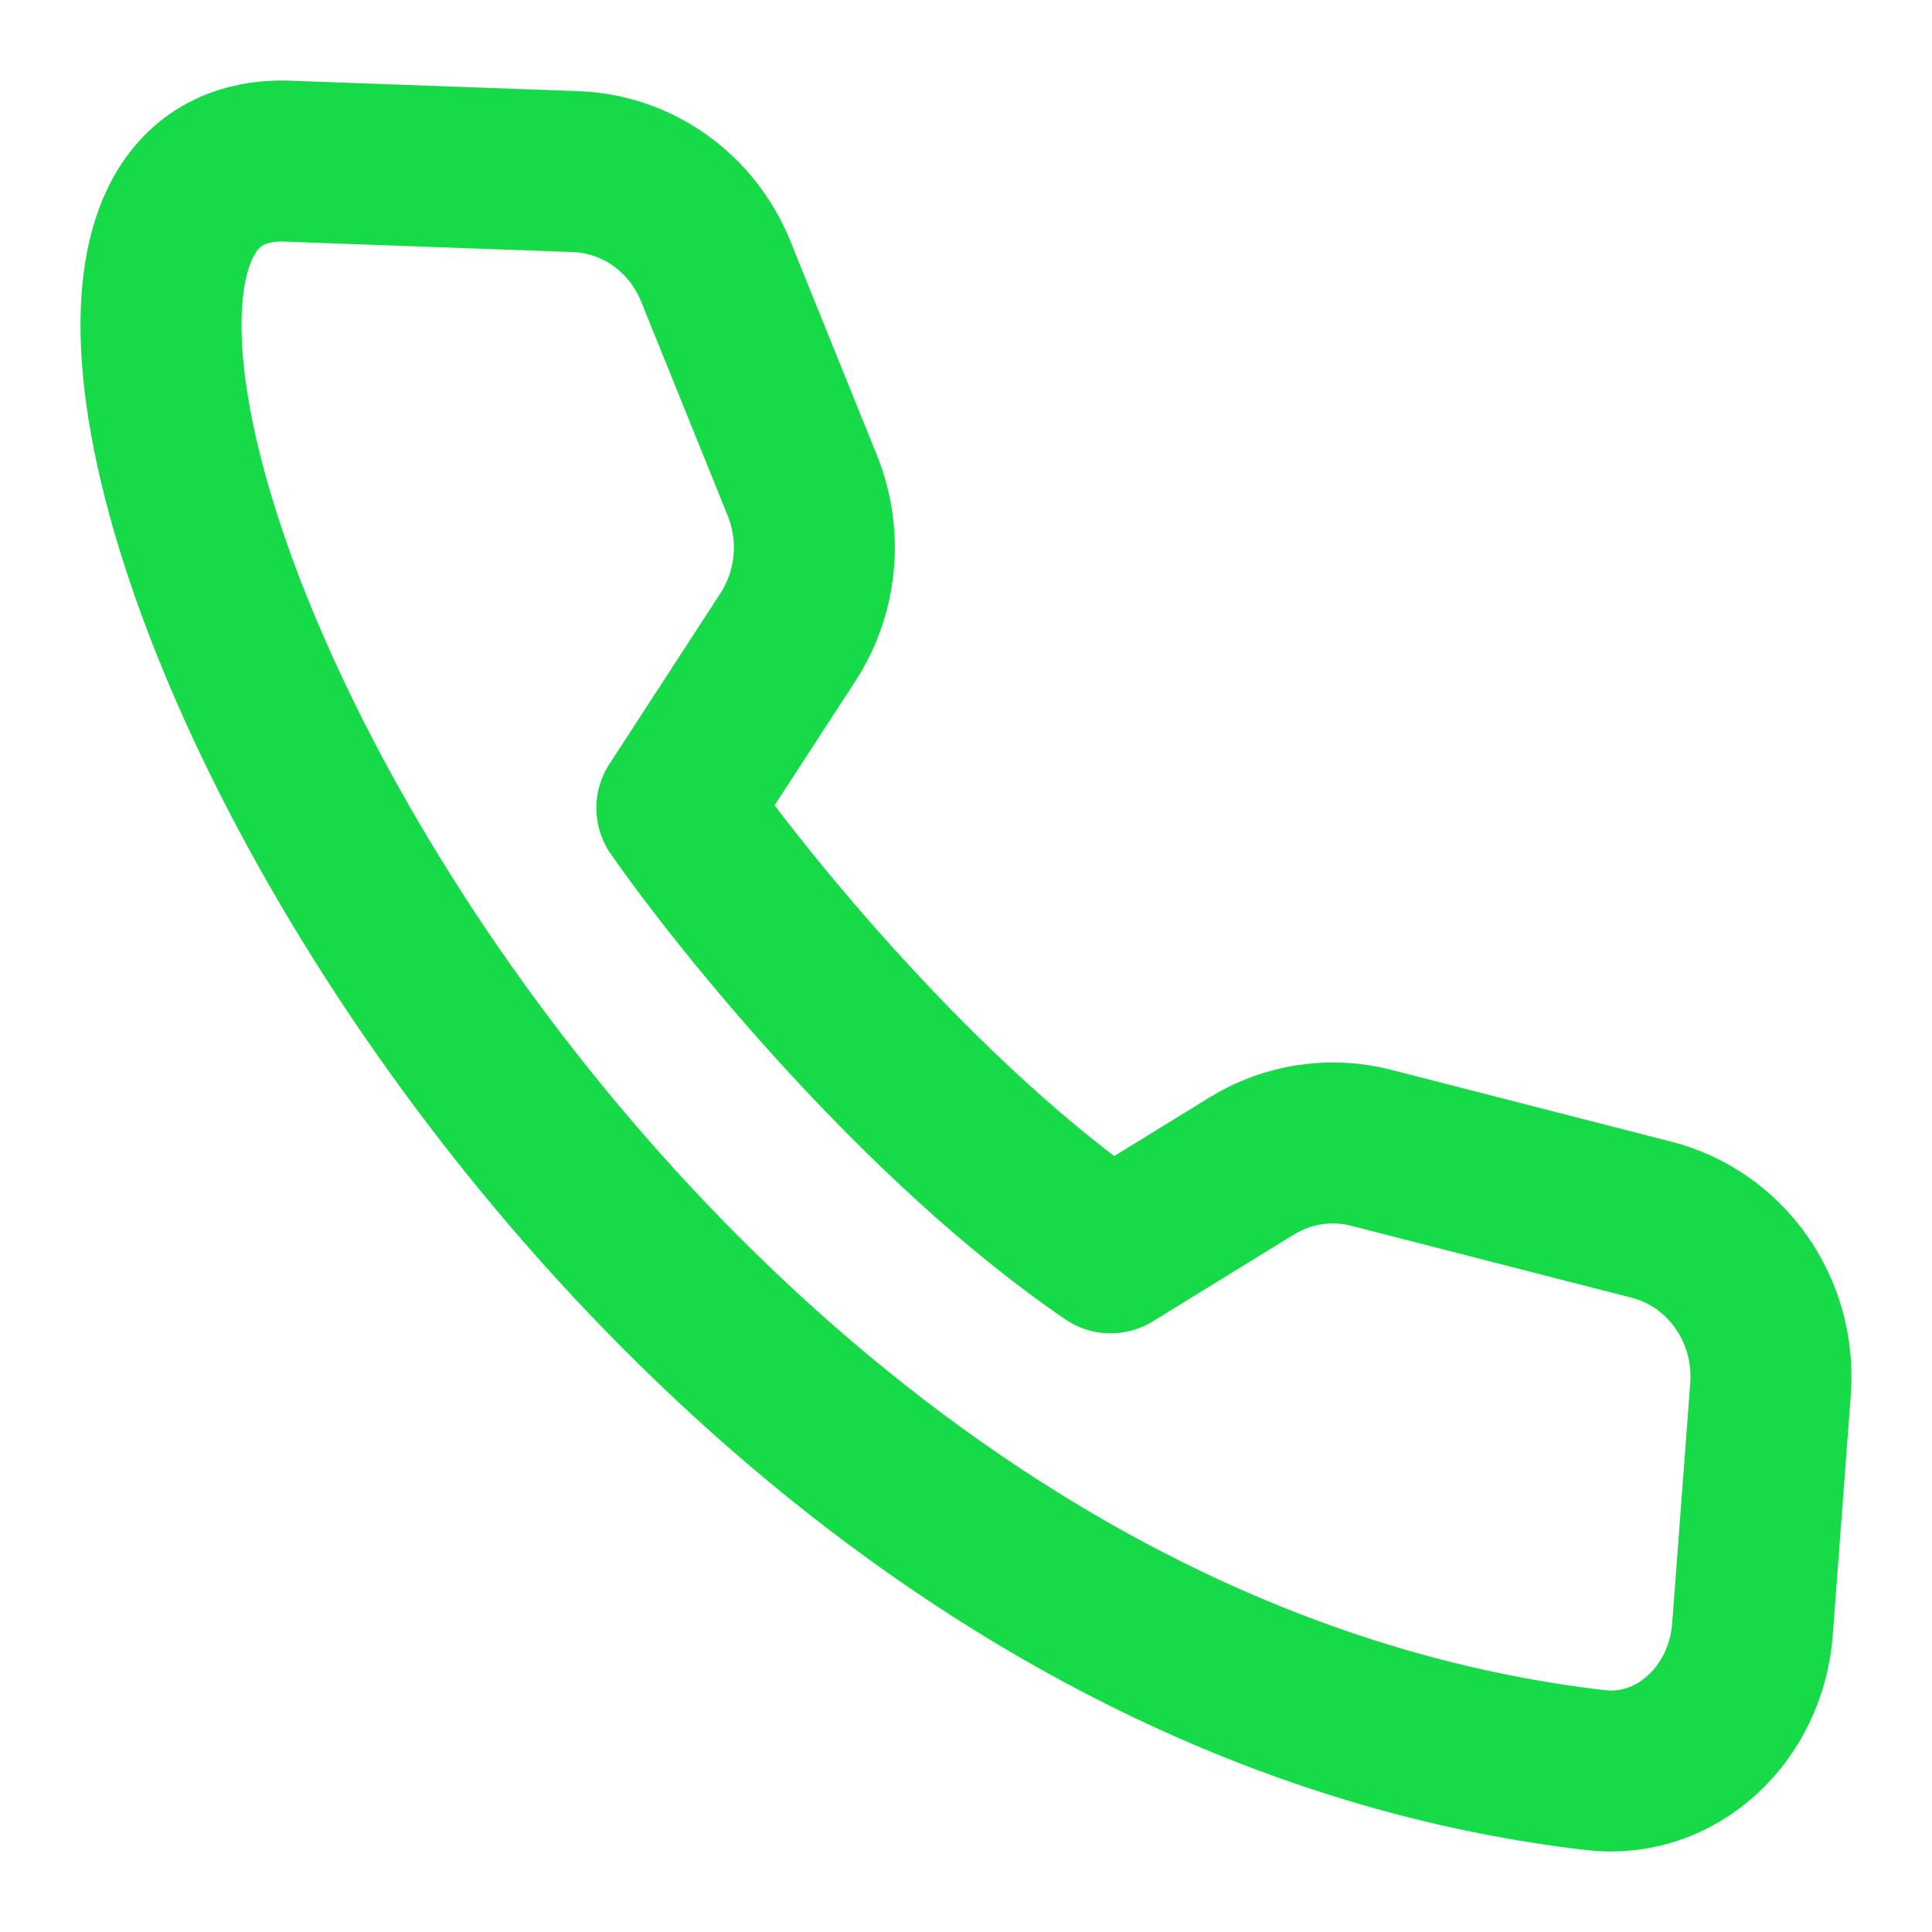
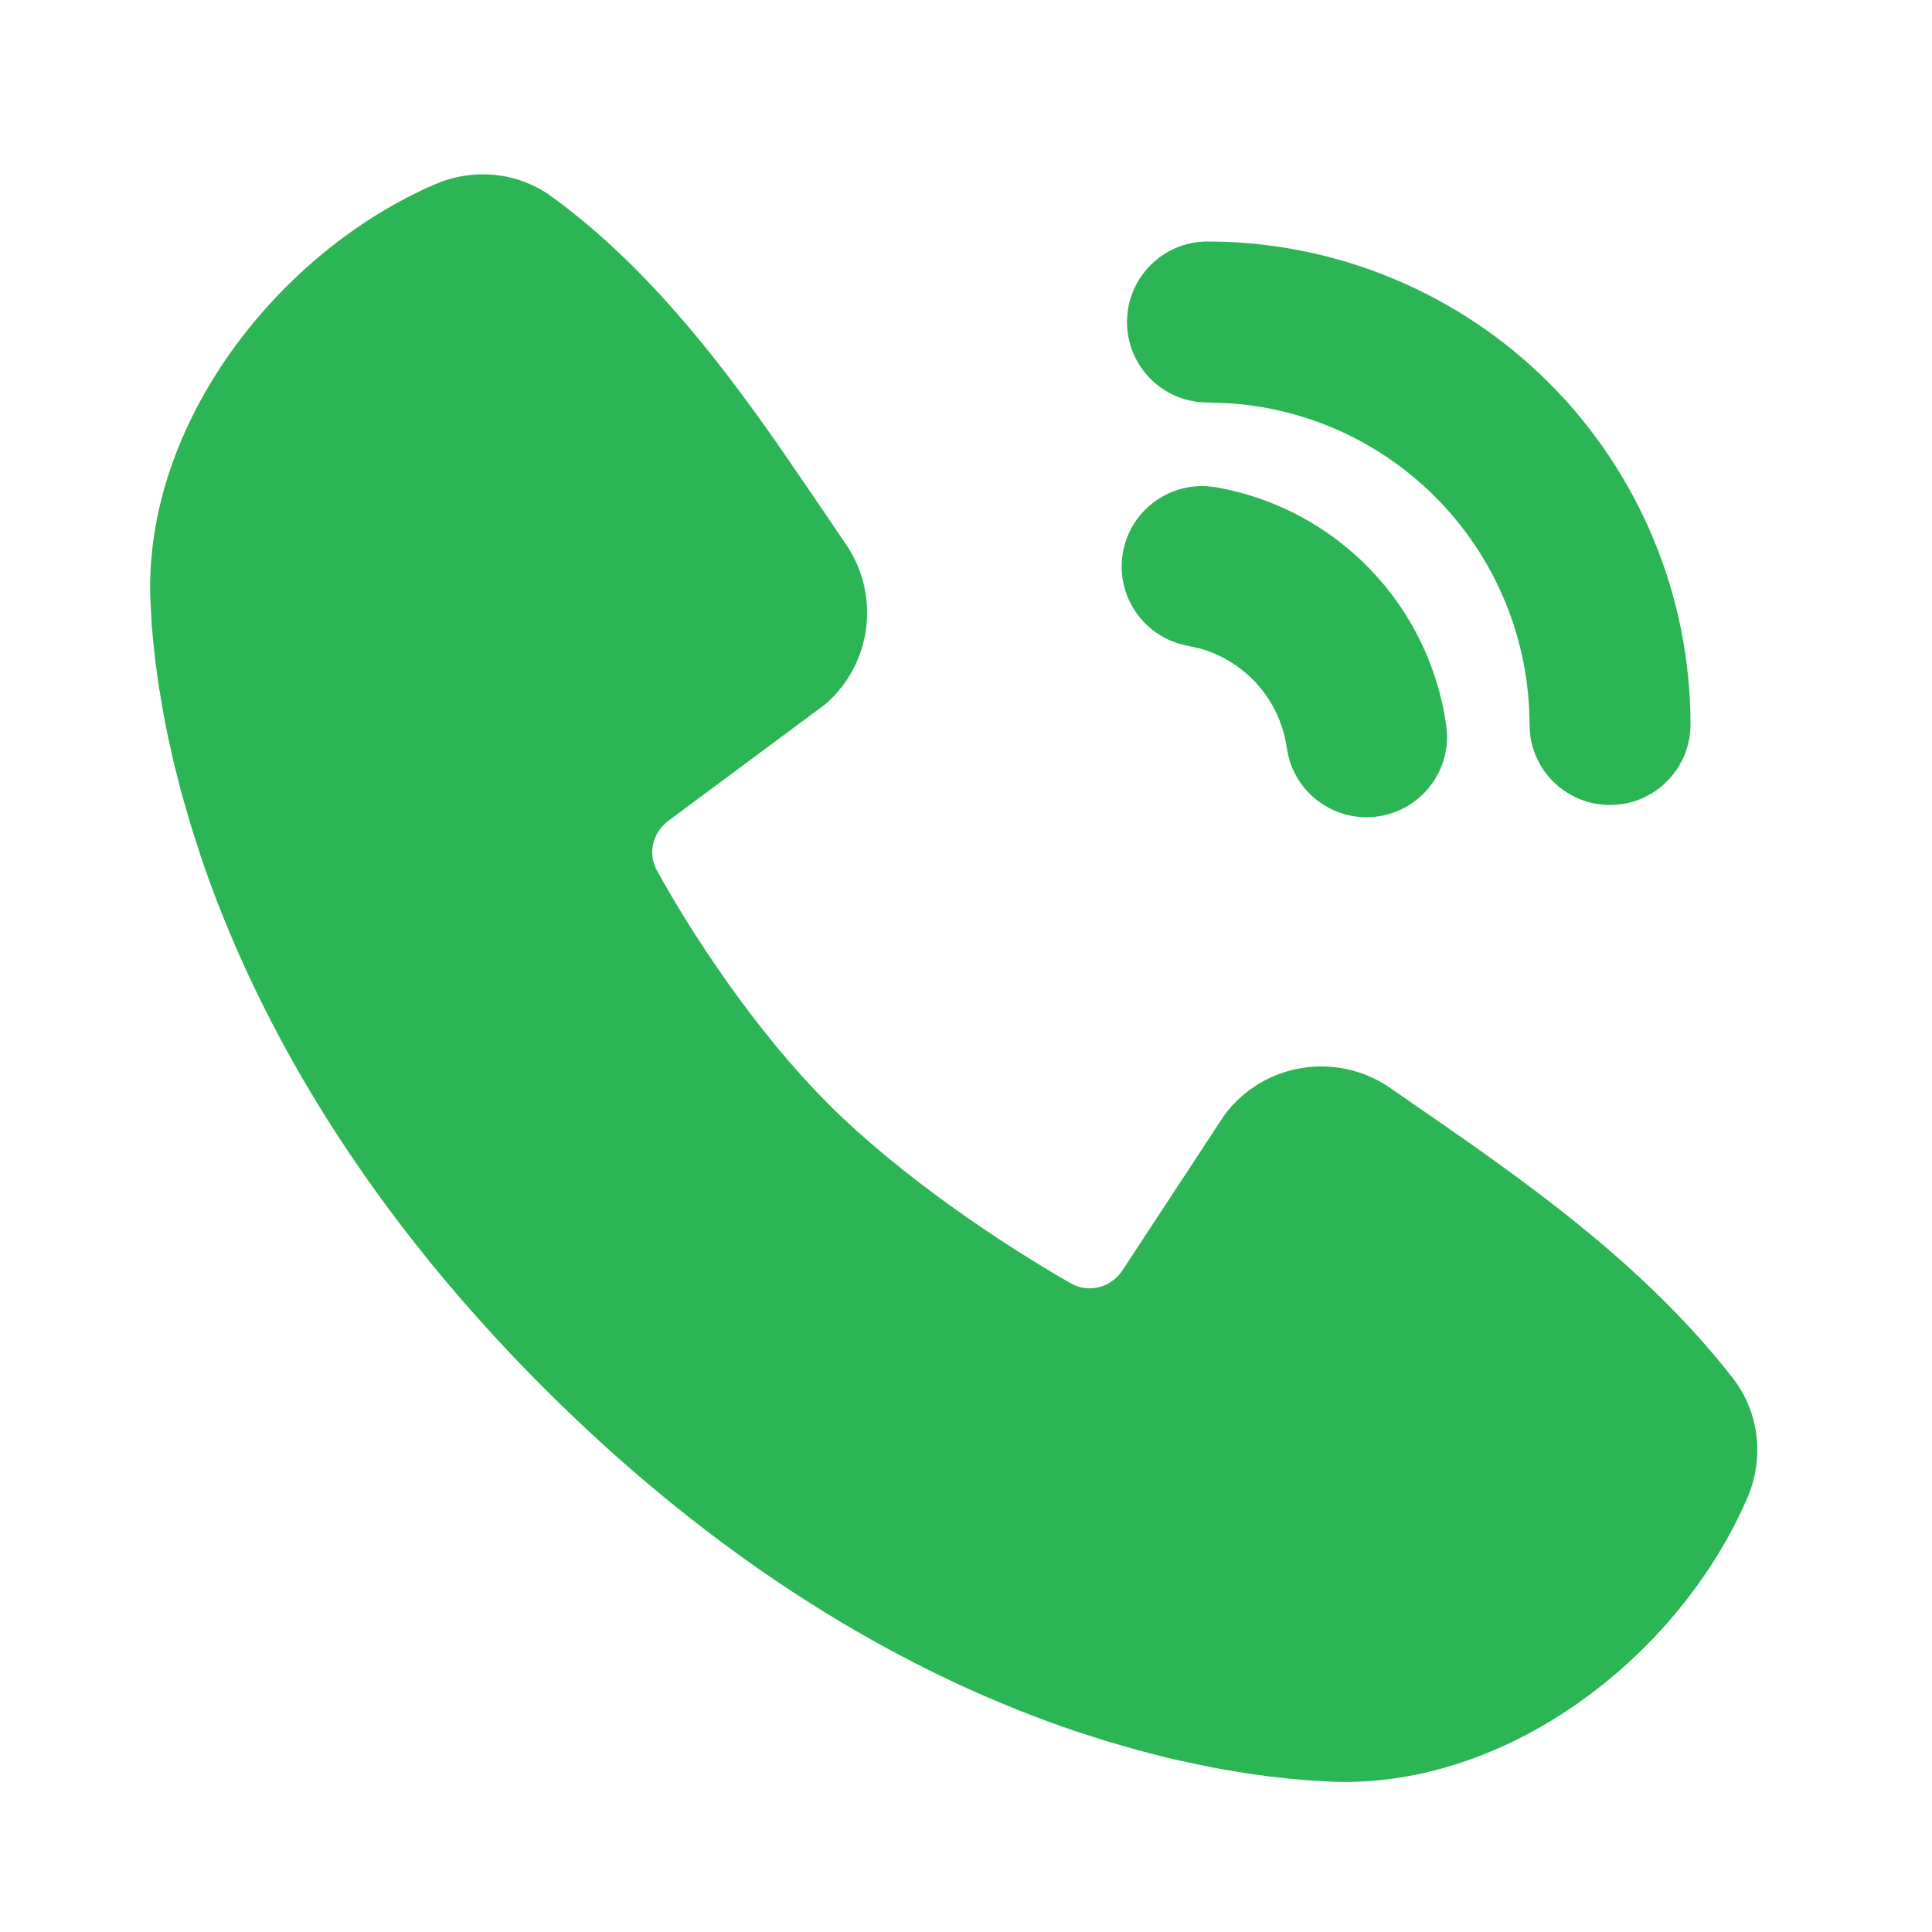
- <svg xmlns="http://www.w3.org/2000/svg" width="64px" height="64px" viewBox="0 0 24 24" fill="none" stroke="#000000" transform="rotate(0)">
+ <svg xmlns="http://www.w3.org/2000/svg" width="64px" height="64px" viewBox="0 0 24 24" version="1.1" fill="#000000">
  <g id="SVGRepo_bgCarrier" stroke-width="0" />
-   <g id="SVGRepo_tracerCarrier" stroke-linecap="round" stroke-linejoin="round" stroke="#CCCCCC" stroke-width="0.72" />
+   <g id="SVGRepo_tracerCarrier" stroke-linecap="round" stroke-linejoin="round" />
  <g id="SVGRepo_iconCarrier">
-     <path d="M3.511 2L7.15 2.132C7.917 2.159 8.597 2.643 8.891 3.37L9.967 6.032C10.217 6.652 10.15 7.358 9.787 7.916L8.408 10.037C9.225 11.21 11.445 13.956 13.796 15.563L15.548 14.485C15.994 14.21 16.527 14.129 17.031 14.258L20.516 15.152C21.443 15.389 22.067 16.278 21.994 17.255L21.77 20.238C21.692 21.285 20.835 22.107 19.818 21.989C6.392 20.428 -1.481 2 3.511 2Z" stroke="#16da47" stroke-width="2" stroke-linecap="round" stroke-linejoin="round" />
+     <g id="页面-1" stroke="none" stroke-width="1" fill="none" fill-rule="evenodd">
+       <g id="Contact" transform="translate(-576, -48)" fill-rule="nonzero">
+         <g id="phone_call_fill" transform="translate(576, 48)">
+           <path d="M24,0 L24,24 L0,24 L0,0 L24,0 Z M12.593,23.258 L12.582,23.26 L12.511,23.295 L12.492,23.299 L12.492,23.299 L12.477,23.295 L12.406,23.26 C12.396,23.256 12.387,23.259 12.382,23.265 L12.378,23.276 L12.361,23.703 L12.366,23.723 L12.377,23.736 L12.48,23.81 L12.495,23.814 L12.495,23.814 L12.507,23.81 L12.611,23.736 L12.623,23.72 L12.623,23.72 L12.627,23.703 L12.61,23.276 C12.608,23.266 12.601,23.259 12.593,23.258 L12.593,23.258 Z M12.858,23.145 L12.845,23.147 L12.66,23.24 L12.65,23.25 L12.65,23.25 L12.647,23.261 L12.665,23.691 L12.67,23.703 L12.67,23.703 L12.678,23.71 L12.879,23.803 C12.891,23.807 12.902,23.803 12.908,23.795 L12.912,23.781 L12.878,23.167 C12.875,23.155 12.867,23.147 12.858,23.145 L12.858,23.145 Z M12.143,23.147 C12.133,23.142 12.122,23.145 12.116,23.153 L12.11,23.167 L12.076,23.781 C12.075,23.793 12.083,23.802 12.093,23.805 L12.108,23.803 L12.309,23.71 L12.319,23.702 L12.319,23.702 L12.323,23.691 L12.34,23.261 L12.337,23.249 L12.337,23.249 L12.328,23.24 L12.143,23.147 Z" id="MingCute" fill-rule="nonzero"> </path>
+           <path d="M6.857,2.445 C7.999,3.278 8.889,4.416 9.65,5.503 L10.092,6.147 L10.092,6.147 L10.509,6.762 L10.509,6.762 C10.937,7.388 10.835,8.244 10.253,8.748 L8.302,10.197 C8.109,10.34 8.044,10.601 8.16,10.812 C8.602,11.616 9.388,12.812 10.288,13.712 C11.189,14.613 12.441,15.45 13.3,15.941 C13.523,16.069 13.803,15.995 13.944,15.78 L15.213,13.847 C15.7,13.199 16.609,13.058 17.27,13.515 L17.933,13.974 C19.172,14.834 20.504,15.811 21.521,17.113 C21.863,17.551 21.913,18.123 21.71,18.598 C20.873,20.551 18.755,22.214 16.552,22.133 L16.252,22.116 L16.252,22.116 L16.019,22.096 L16.019,22.096 L15.761,22.067 L15.761,22.067 L15.48,22.028 L15.48,22.028 L15.175,21.977 C15.123,21.968 15.069,21.958 15.015,21.947 L14.679,21.876 C14.621,21.864 14.562,21.85 14.503,21.836 L14.137,21.742 L14.137,21.742 L13.752,21.631 L13.752,21.631 L13.35,21.502 C11.504,20.876 9.161,19.646 6.757,17.243 C4.354,14.839 3.124,12.496 2.498,10.65 L2.369,10.248 L2.369,10.248 L2.258,9.863 L2.258,9.863 L2.164,9.497 L2.164,9.497 L2.086,9.151 C2.063,9.039 2.042,8.93 2.023,8.825 L1.972,8.52 L1.972,8.52 L1.933,8.239 L1.933,8.239 L1.904,7.981 L1.904,7.981 L1.884,7.748 L1.884,7.748 L1.868,7.448 L1.868,7.448 C1.787,5.252 3.469,3.119 5.412,2.286 C5.868,2.091 6.421,2.126 6.857,2.445 Z M14.992,6.04 L15.108,6.053 C15.836,6.181 16.504,6.537 17.018,7.069 C17.531,7.6 17.863,8.281 17.966,9.013 C18.043,9.56 17.662,10.065 17.115,10.142 C16.607,10.214 16.135,9.89 16.008,9.406 L15.985,9.291 C15.941,8.978 15.799,8.686 15.579,8.458 C15.396,8.268 15.166,8.131 14.914,8.058 L14.76,8.023 C14.217,7.927 13.853,7.408 13.949,6.864 C14.038,6.359 14.492,6.01 14.992,6.04 L14.992,6.04 Z M15,3 C15.788,3 16.568,3.155 17.296,3.457 C18.024,3.758 18.686,4.2 19.243,4.757 C19.8,5.314 20.242,5.976 20.543,6.704 C20.845,7.432 21,8.212 21,9 C21,9.552 20.552,10 20,10 C19.487,10 19.064,9.614 19.007,9.117 L19,9 C19,8.475 18.897,7.955 18.695,7.469 C18.494,6.984 18.2,6.543 17.828,6.172 C17.457,5.8 17.016,5.505 16.531,5.304 C16.126,5.137 15.698,5.037 15.262,5.009 L15,5 C14.448,5 14,4.552 14,4 C14,3.448 14.448,3 15,3 Z" id="形状" fill="#2cb555"> </path>
+         </g>
+       </g>
+     </g>
  </g>
</svg>
